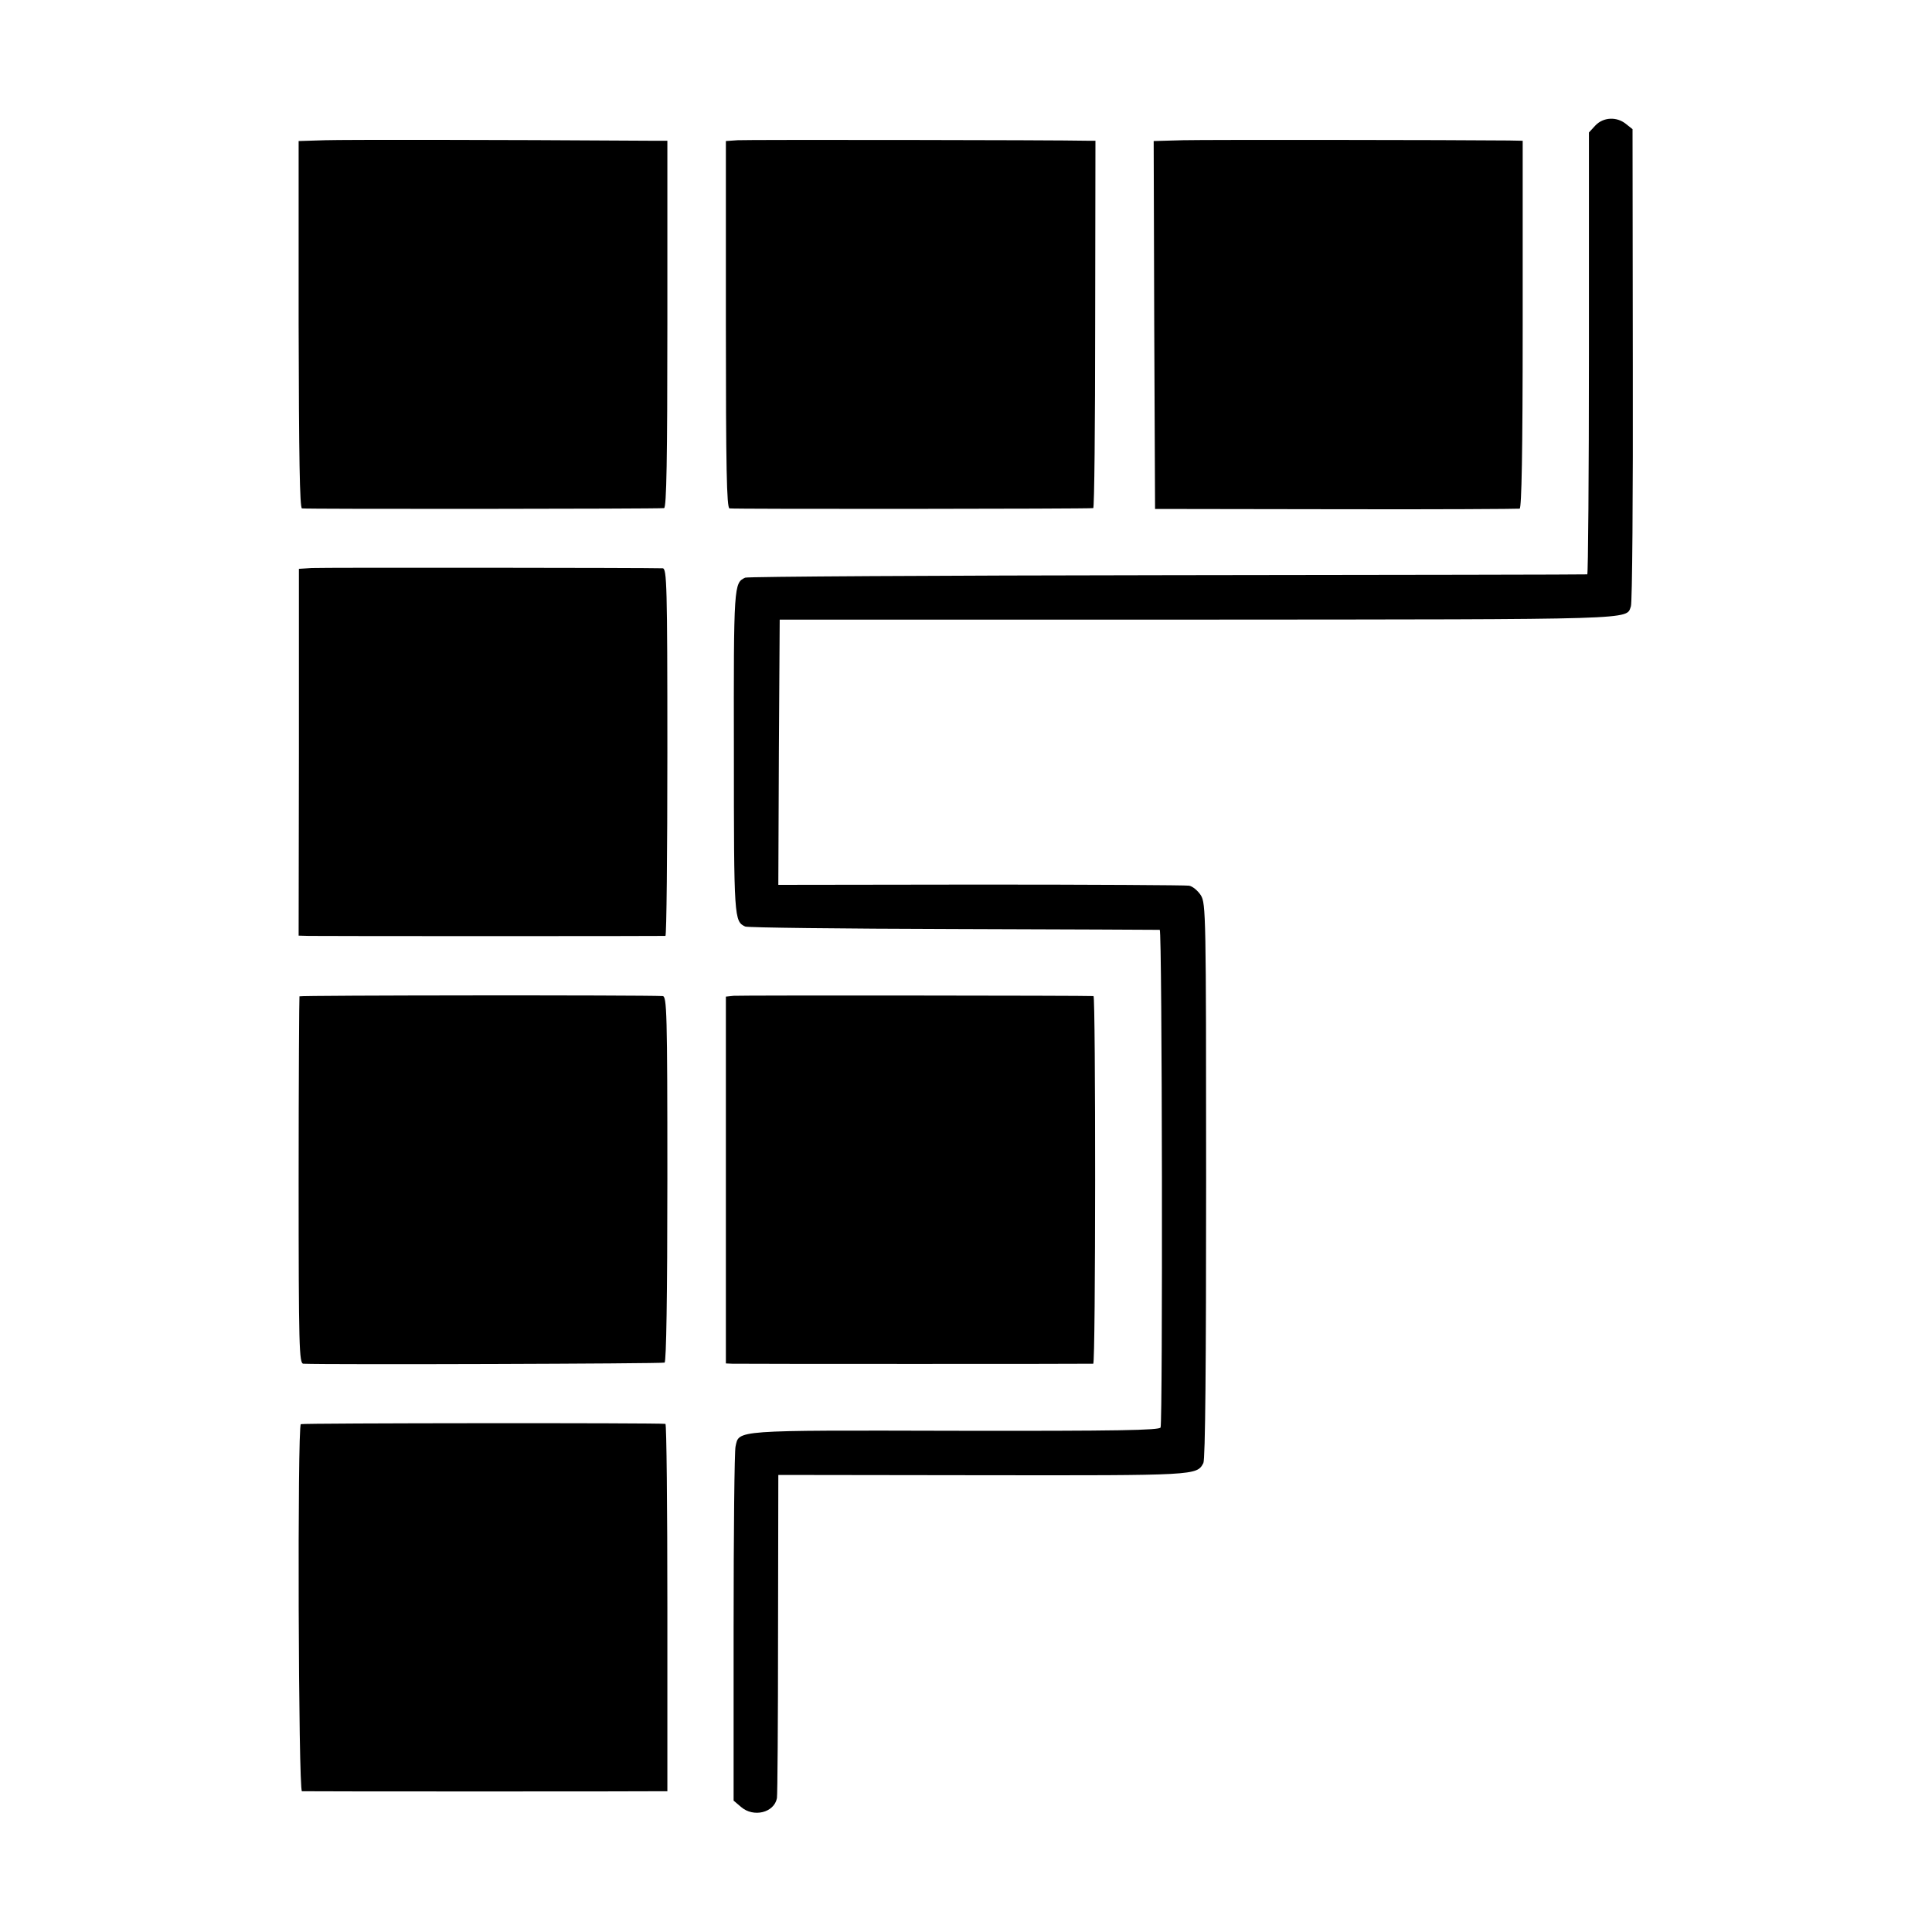
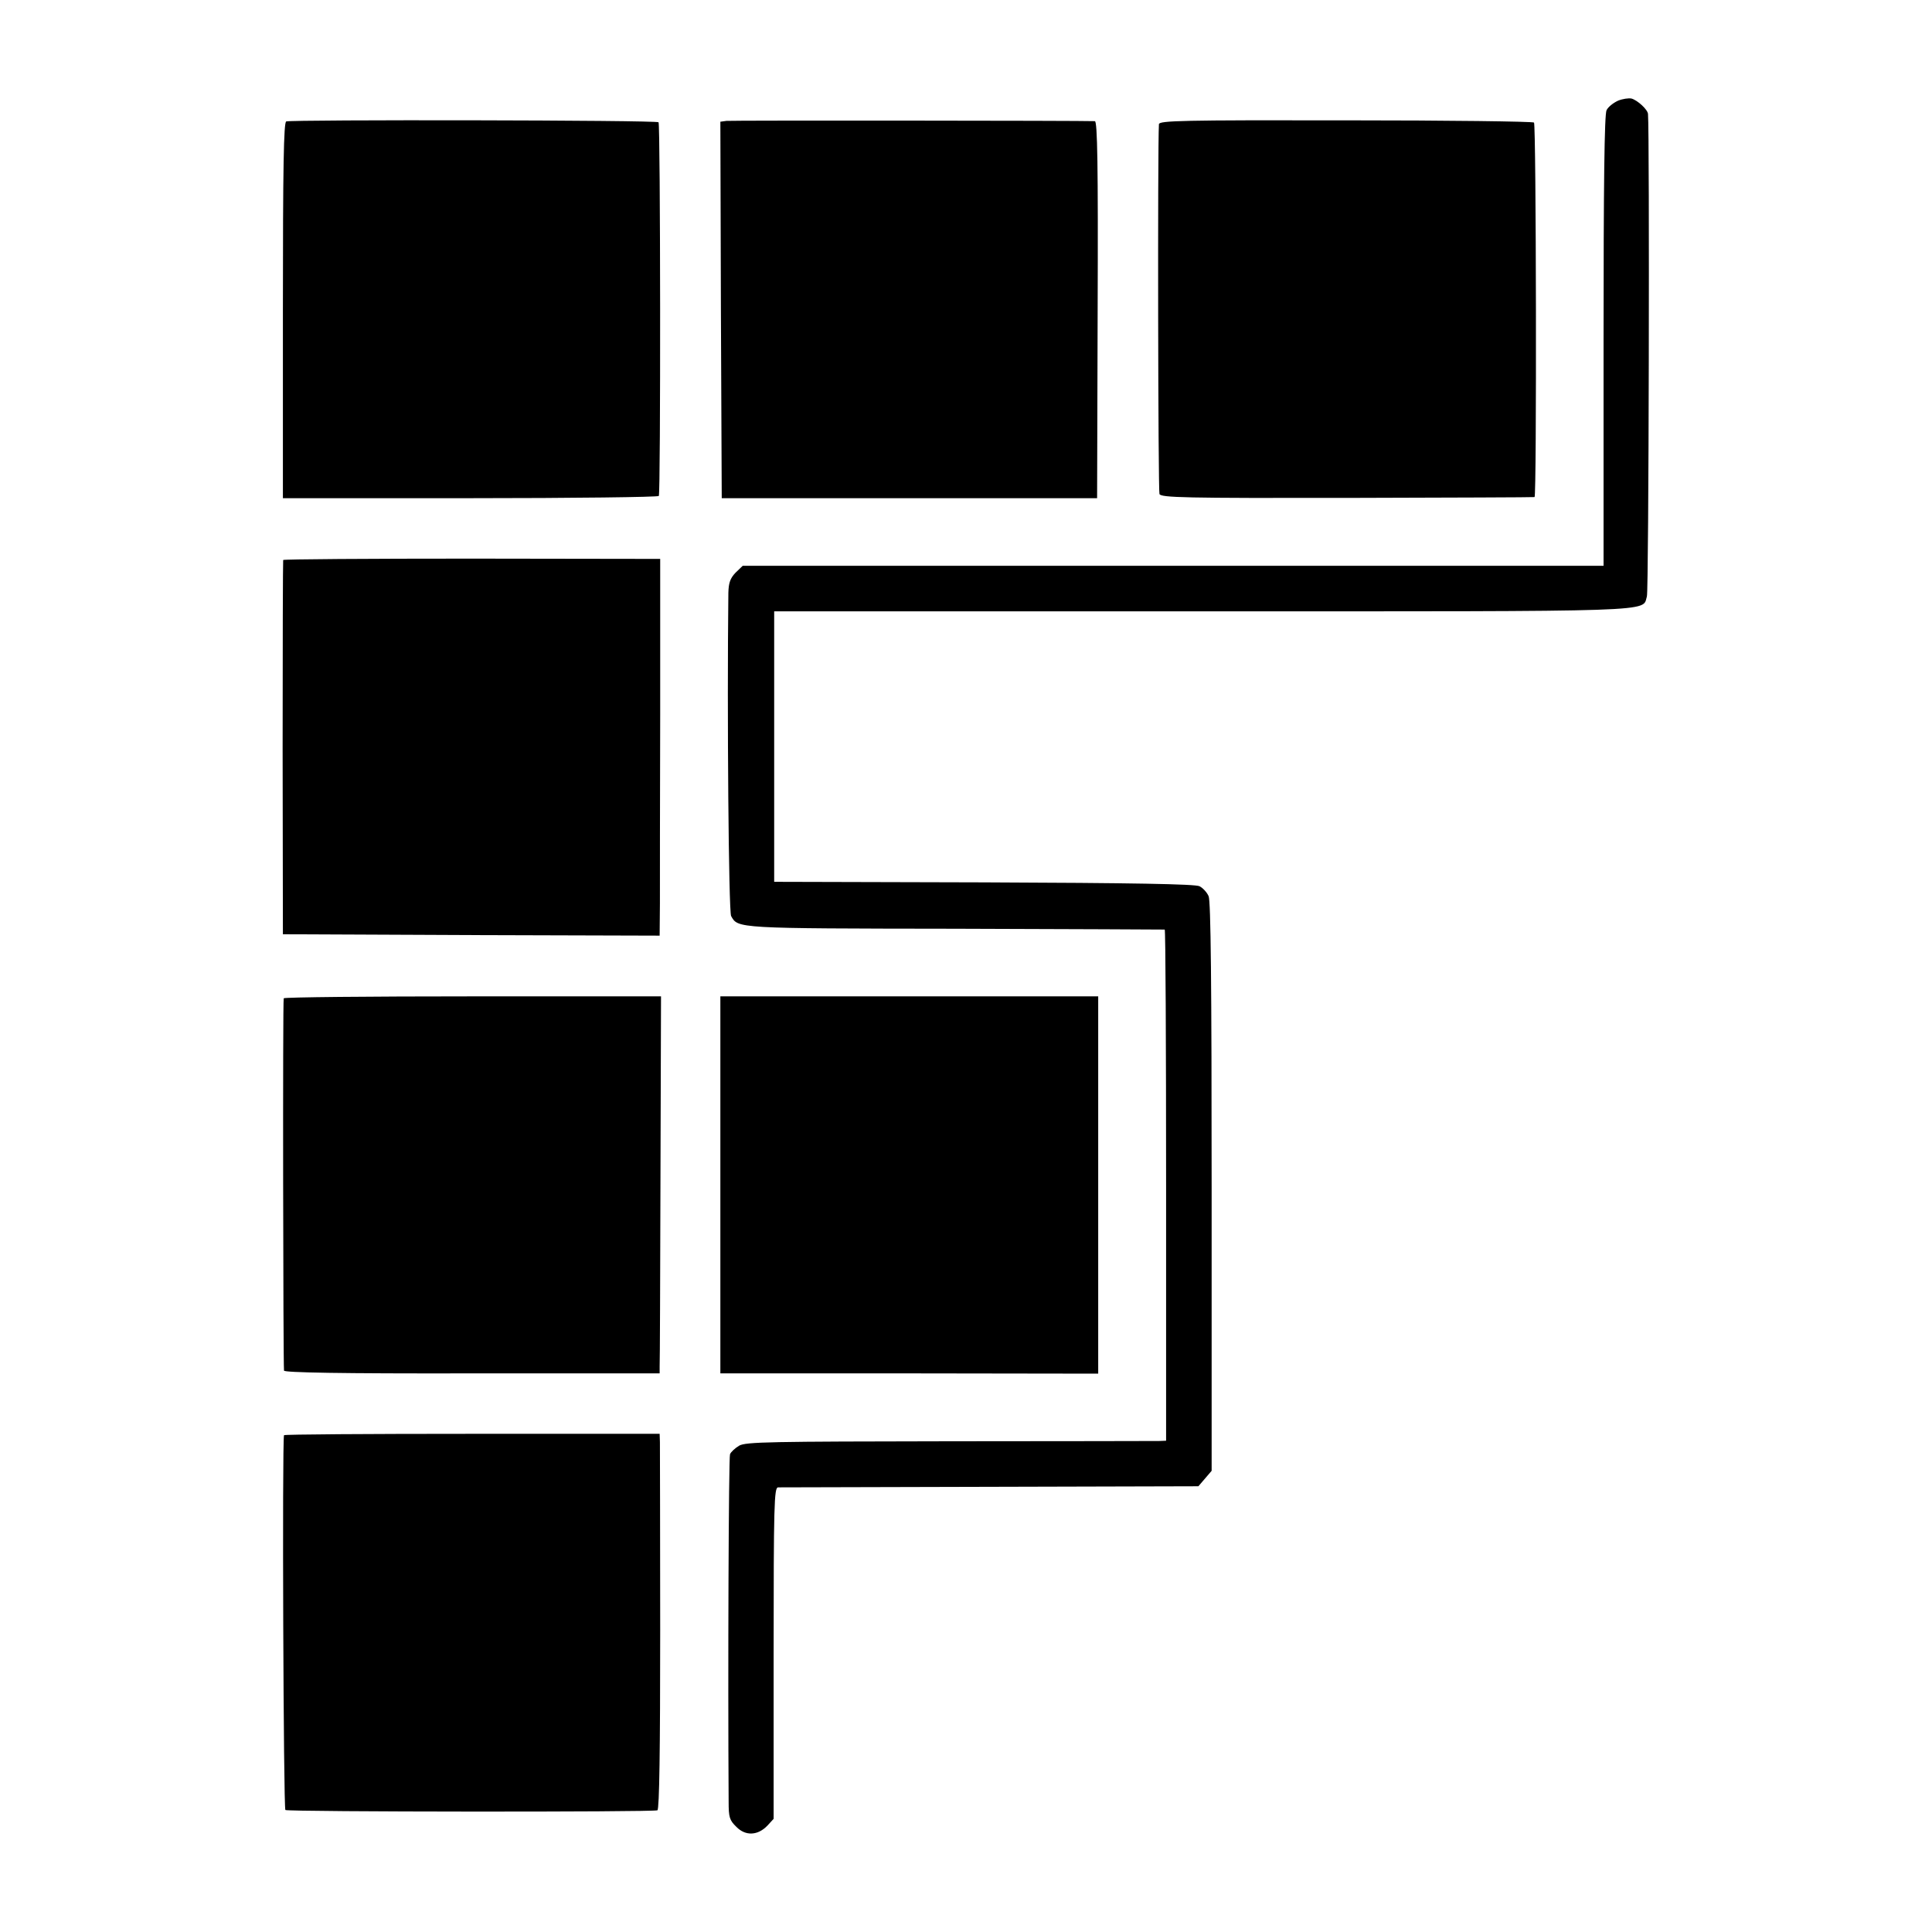
<svg xmlns="http://www.w3.org/2000/svg" version="1.0" width="700pt" height="700pt" viewBox="0 0 700 700" preserveAspectRatio="xMidYMid meet">
  <g transform="translate(0,700) scale(0.1,-0.1)" fill="#000000" stroke="none">
-     <path d="M5780 6545 l-23 -25 0 -800 c0 -440 -3 -800 -6 -801 -3 -1 -688 -2 -1521 -3 -833 -1 -1522 -5 -1530 -9 -41 -19 -42 -25 -41 -633 0 -604 1 -612 41 -631 8 -4 348 -8 755 -9 407 -1 743 -3 747 -3 9 -1 11 -1782 3 -1803 -4 -10 -151 -13 -743 -12 -808 2 -784 3 -797 -57 -4 -17 -7 -312 -7 -657 l0 -626 27 -23 c45 -39 120 -21 130 32 2 11 4 279 4 595 l1 576 738 -1 c778 -1 778 -1 802 44 7 13 10 354 10 1023 0 968 -1 1004 -19 1034 -11 17 -30 33 -43 35 -12 2 -353 4 -756 4 l-732 -1 2 480 3 481 1515 0 c1613 1 1551 -1 1569 48 5 12 8 406 7 875 l-1 854 -24 19 c-33 27 -82 25 -111 -6z" />
-     <path d="M1179 6492 l-97 -3 0 -664 c1 -482 4 -665 12 -667 9 -3 1282 -2 1312 1 9 1 12 180 12 666 l0 665 -47 0 c-611 4 -1117 4 -1192 2z" />
-     <path d="M2673 6492 l-43 -3 0 -664 c0 -521 3 -664 13 -667 10 -3 1299 -2 1318 1 4 1 7 300 7 666 l1 665 -22 0 c-139 3 -1243 4 -1274 2z" />
-     <path d="M4287 6492 l-107 -3 2 -666 3 -667 655 -1 c360 -1 660 1 666 2 7 3 11 200 11 668 l0 665 -51 1 c-191 2 -1091 3 -1179 1z" />
-     <path d="M1129 4942 l-46 -3 0 -664 -1 -665 37 -1 c44 -1 1283 -1 1292 0 4 1 7 300 7 666 0 607 -2 665 -17 666 -52 2 -1234 3 -1272 1z" />
-     <path d="M1085 3390 c-1 -3 -3 -303 -3 -667 0 -605 2 -663 17 -664 92 -4 1301 0 1309 4 6 4 10 238 10 667 0 604 -2 660 -17 661 -72 4 -1314 3 -1316 -1z" />
-     <path d="M2658 3392 l-28 -3 0 -665 0 -664 23 -1 c28 -1 1300 -1 1308 0 9 1 9 1331 1 1332 -22 2 -1282 3 -1304 1z" />
-     <path d="M1090 1840 c-13 -8 -9 -1330 4 -1330 12 -1 1269 -1 1302 0 l22 0 0 665 c0 366 -3 665 -7 666 -25 4 -1315 3 -1321 -1z" />
+     <path d="M5862 6635 c-17 -8 -35 -22 -41 -34 -8 -13 -11 -271 -11 -835 l0 -816 -1560 0 -1559 0 -26 -25 c-19 -20 -25 -36 -26 -73 -5 -433 1 -1154 10 -1171 25 -45 17 -45 811 -46 415 -1 757 -3 760 -3 3 -1 5 -418 5 -927 l0 -925 -25 -1 c-14 0 -356 -1 -760 -1 -648 -1 -738 -2 -762 -16 -15 -9 -30 -23 -33 -31 -5 -12 -8 -794 -5 -1259 0 -56 3 -67 28 -91 33 -34 78 -32 113 5 l22 24 0 600 c0 540 2 600 16 601 9 0 355 1 769 2 l754 2 24 28 24 28 0 1029 c0 733 -3 1036 -11 1053 -6 14 -21 30 -33 36 -15 8 -244 12 -781 14 l-760 2 0 490 0 490 1551 0 c1682 0 1593 -3 1611 54 7 19 10 1683 4 1748 -1 16 -38 50 -60 56 -10 2 -32 -1 -49 -8z" />
+     <path d="M1037 6560 c-9 -4 -12 -160 -12 -685 l0 -680 679 0 c373 0 680 4 683 8 7 12 6 1347 -1 1354 -7 8 -1331 10 -1349 3z" />
+     <path d="M2632 6562 l-22 -3 2 -682 3 -682 680 0 680 0 2 683 c2 526 -1 682 -10 683 -42 2 -1316 3 -1335 1z" />
+     <path d="M4199 6550 c-5 -85 -3 -1329 2 -1340 6 -13 90 -15 681 -14 370 1 675 2 678 3 8 2 6 1349 -2 1357 -5 4 -312 8 -683 8 -593 1 -675 -1 -676 -14z" />
+     <path d="M1026 4971 c-1 -4 -2 -310 -2 -681 l1 -675 683 -3 682 -2 1 117 c0 65 0 372 1 683 l0 565 -682 1 c-375 0 -682 -2 -684 -5z" />
+     <path d="M1028 3383 c-4 -7 -2 -1319 1 -1349 1 -7 201 -11 681 -10 l680 0 0 25 c1 14 2 322 3 684 l2 657 -682 0 c-375 0 -683 -3 -685 -7z" />
+     <path d="M2610 2707 l0 -683 685 0 684 -1 0 684 0 683 -684 0 -685 0 0 -683z" />
+     <path d="M1029 1800 c-7 -28 -2 -1353 5 -1358 13 -7 1336 -8 1348 -1 7 5 10 217 10 655 0 357 -1 663 -1 679 l-1 30 -680 0 c-374 0 -681 -2 -681 -5z" />
  </g>
</svg>
